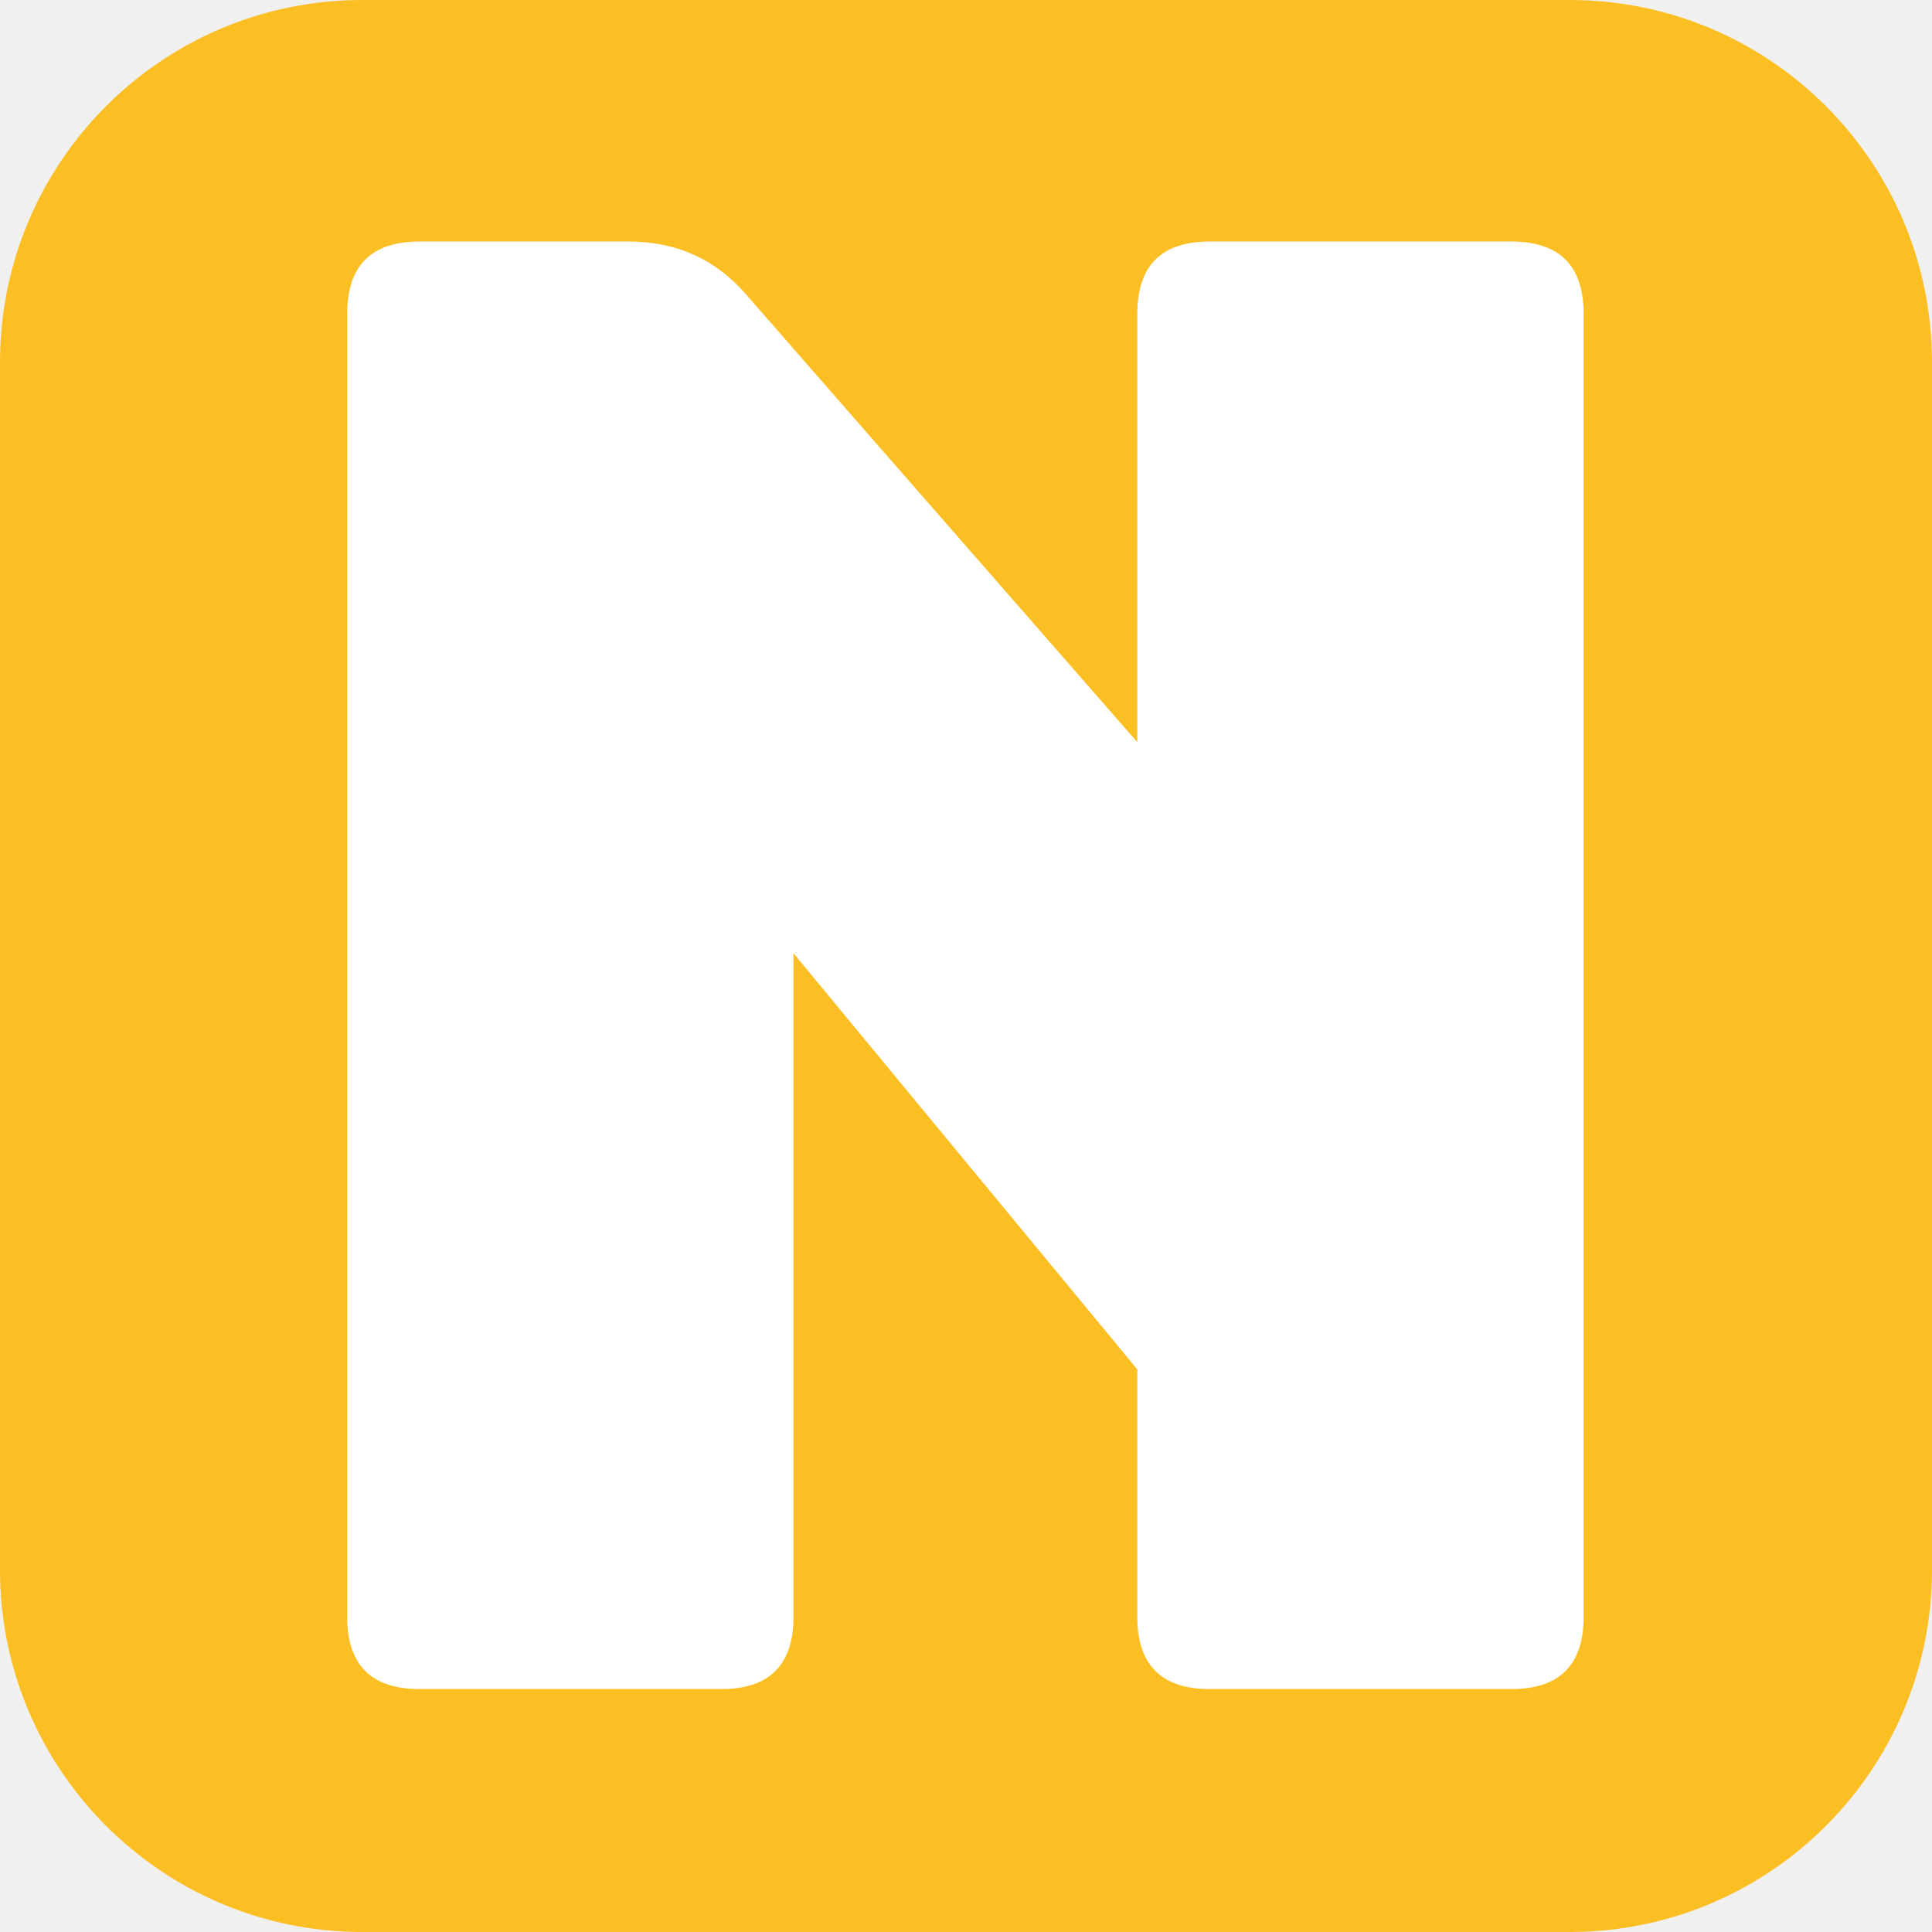
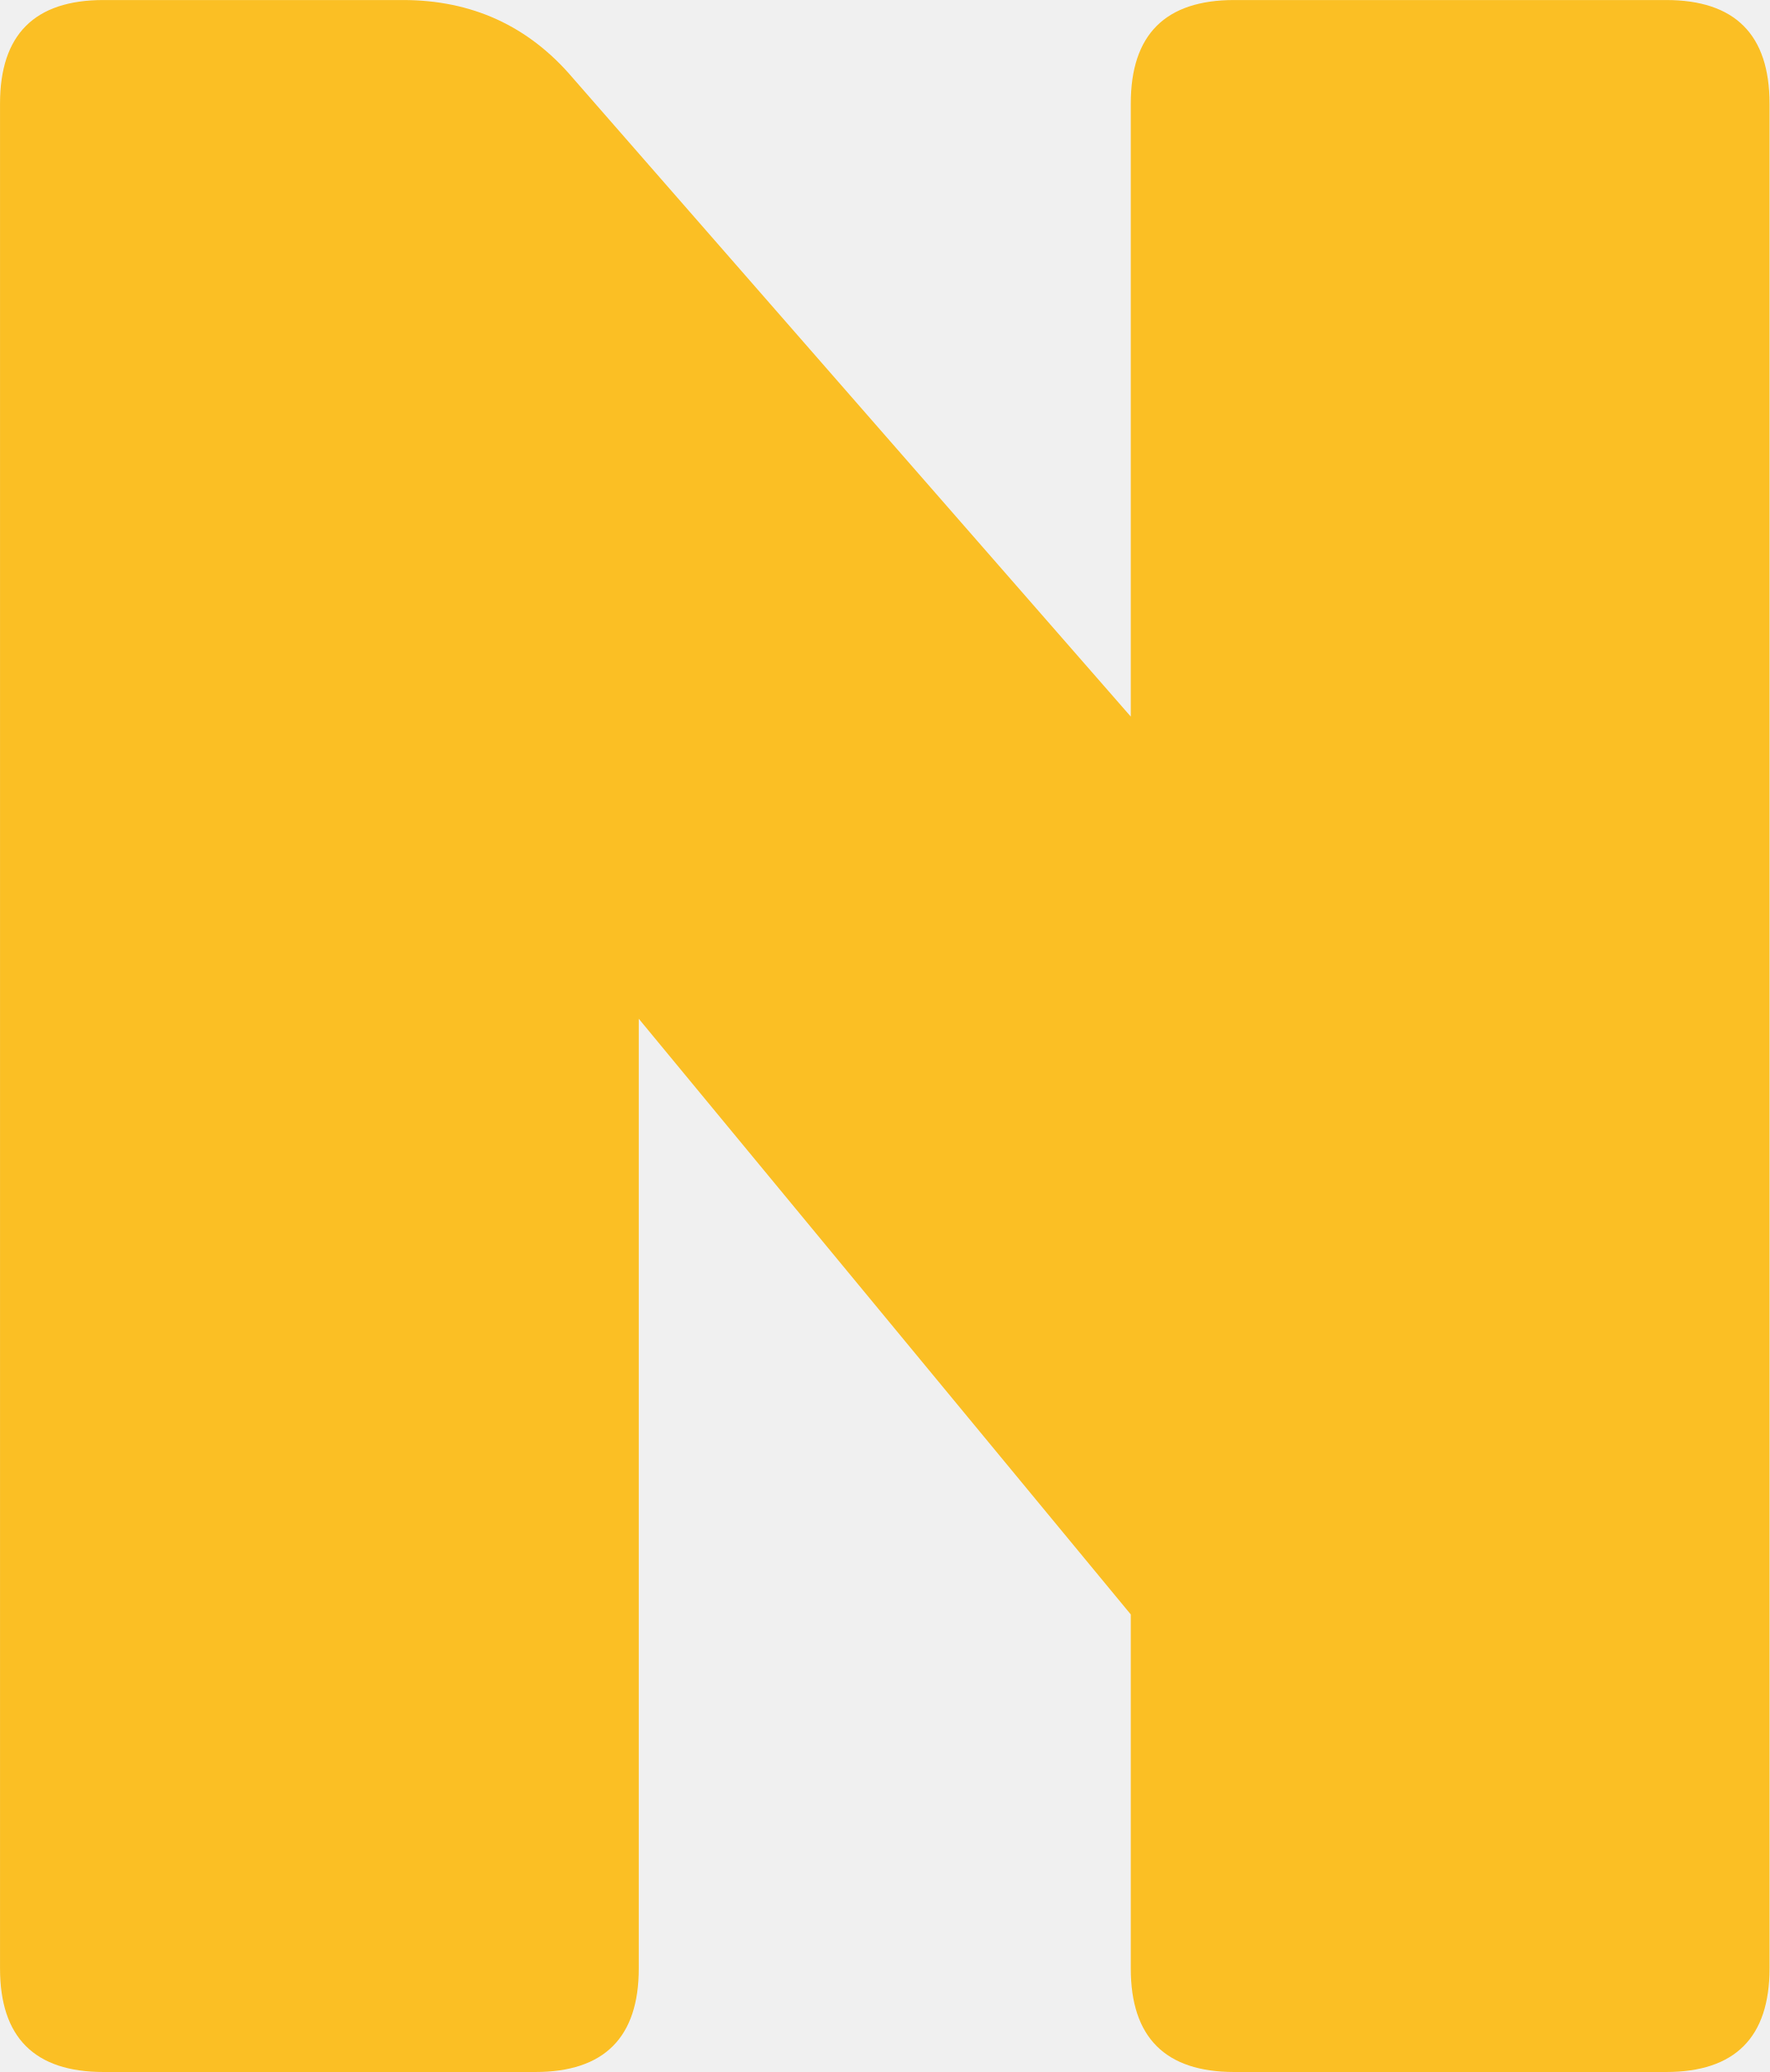
- <svg xmlns="http://www.w3.org/2000/svg" viewBox="0 0 32 32">
-   <rect width="32" height="32" rx="6" fill="#fbbf24" />
-   <g transform="translate(5.75 4) scale(0.333)" fill="#fff">
-     <path d="M 18.601 72.001 L 3.601 72.001 Q 0.001 72.001 0.001 68.401 L 0.001 3.601 Q 0.001 0.001 3.601 0.001 L 14.001 0.001 Q 17.601 0.001 19.901 2.701 L 39.301 24.901 L 39.301 3.601 Q 39.301 0.001 42.901 0.001 L 57.901 0.001 Q 61.501 0.001 61.501 3.601 L 61.501 68.401 Q 61.501 72.001 57.901 72.001 L 42.901 72.001 Q 39.301 72.001 39.301 68.401 L 39.301 56.101 L 22.201 35.401 L 22.201 68.401 Q 22.201 72.001 18.601 72.001 Z" />
-   </g>
+ <svg xmlns="http://www.w3.org/2000/svg" viewBox="0 0 61.501 72.001">
+   <path d="M 18.601 72.001 L 3.601 72.001 Q 0.001 72.001 0.001 68.401 L 0.001 3.601 Q 0.001 0.001 3.601 0.001 L 14.001 0.001 Q 17.601 0.001 19.901 2.701 L 39.301 24.901 L 39.301 3.601 Q 39.301 0.001 42.901 0.001 L 57.901 0.001 Q 61.501 0.001 61.501 3.601 L 61.501 68.401 Q 61.501 72.001 57.901 72.001 L 42.901 72.001 Q 39.301 72.001 39.301 68.401 L 39.301 56.101 L 22.201 35.401 L 22.201 68.401 Q 22.201 72.001 18.601 72.001 Z" fill="#fbbf24" />
</svg>
